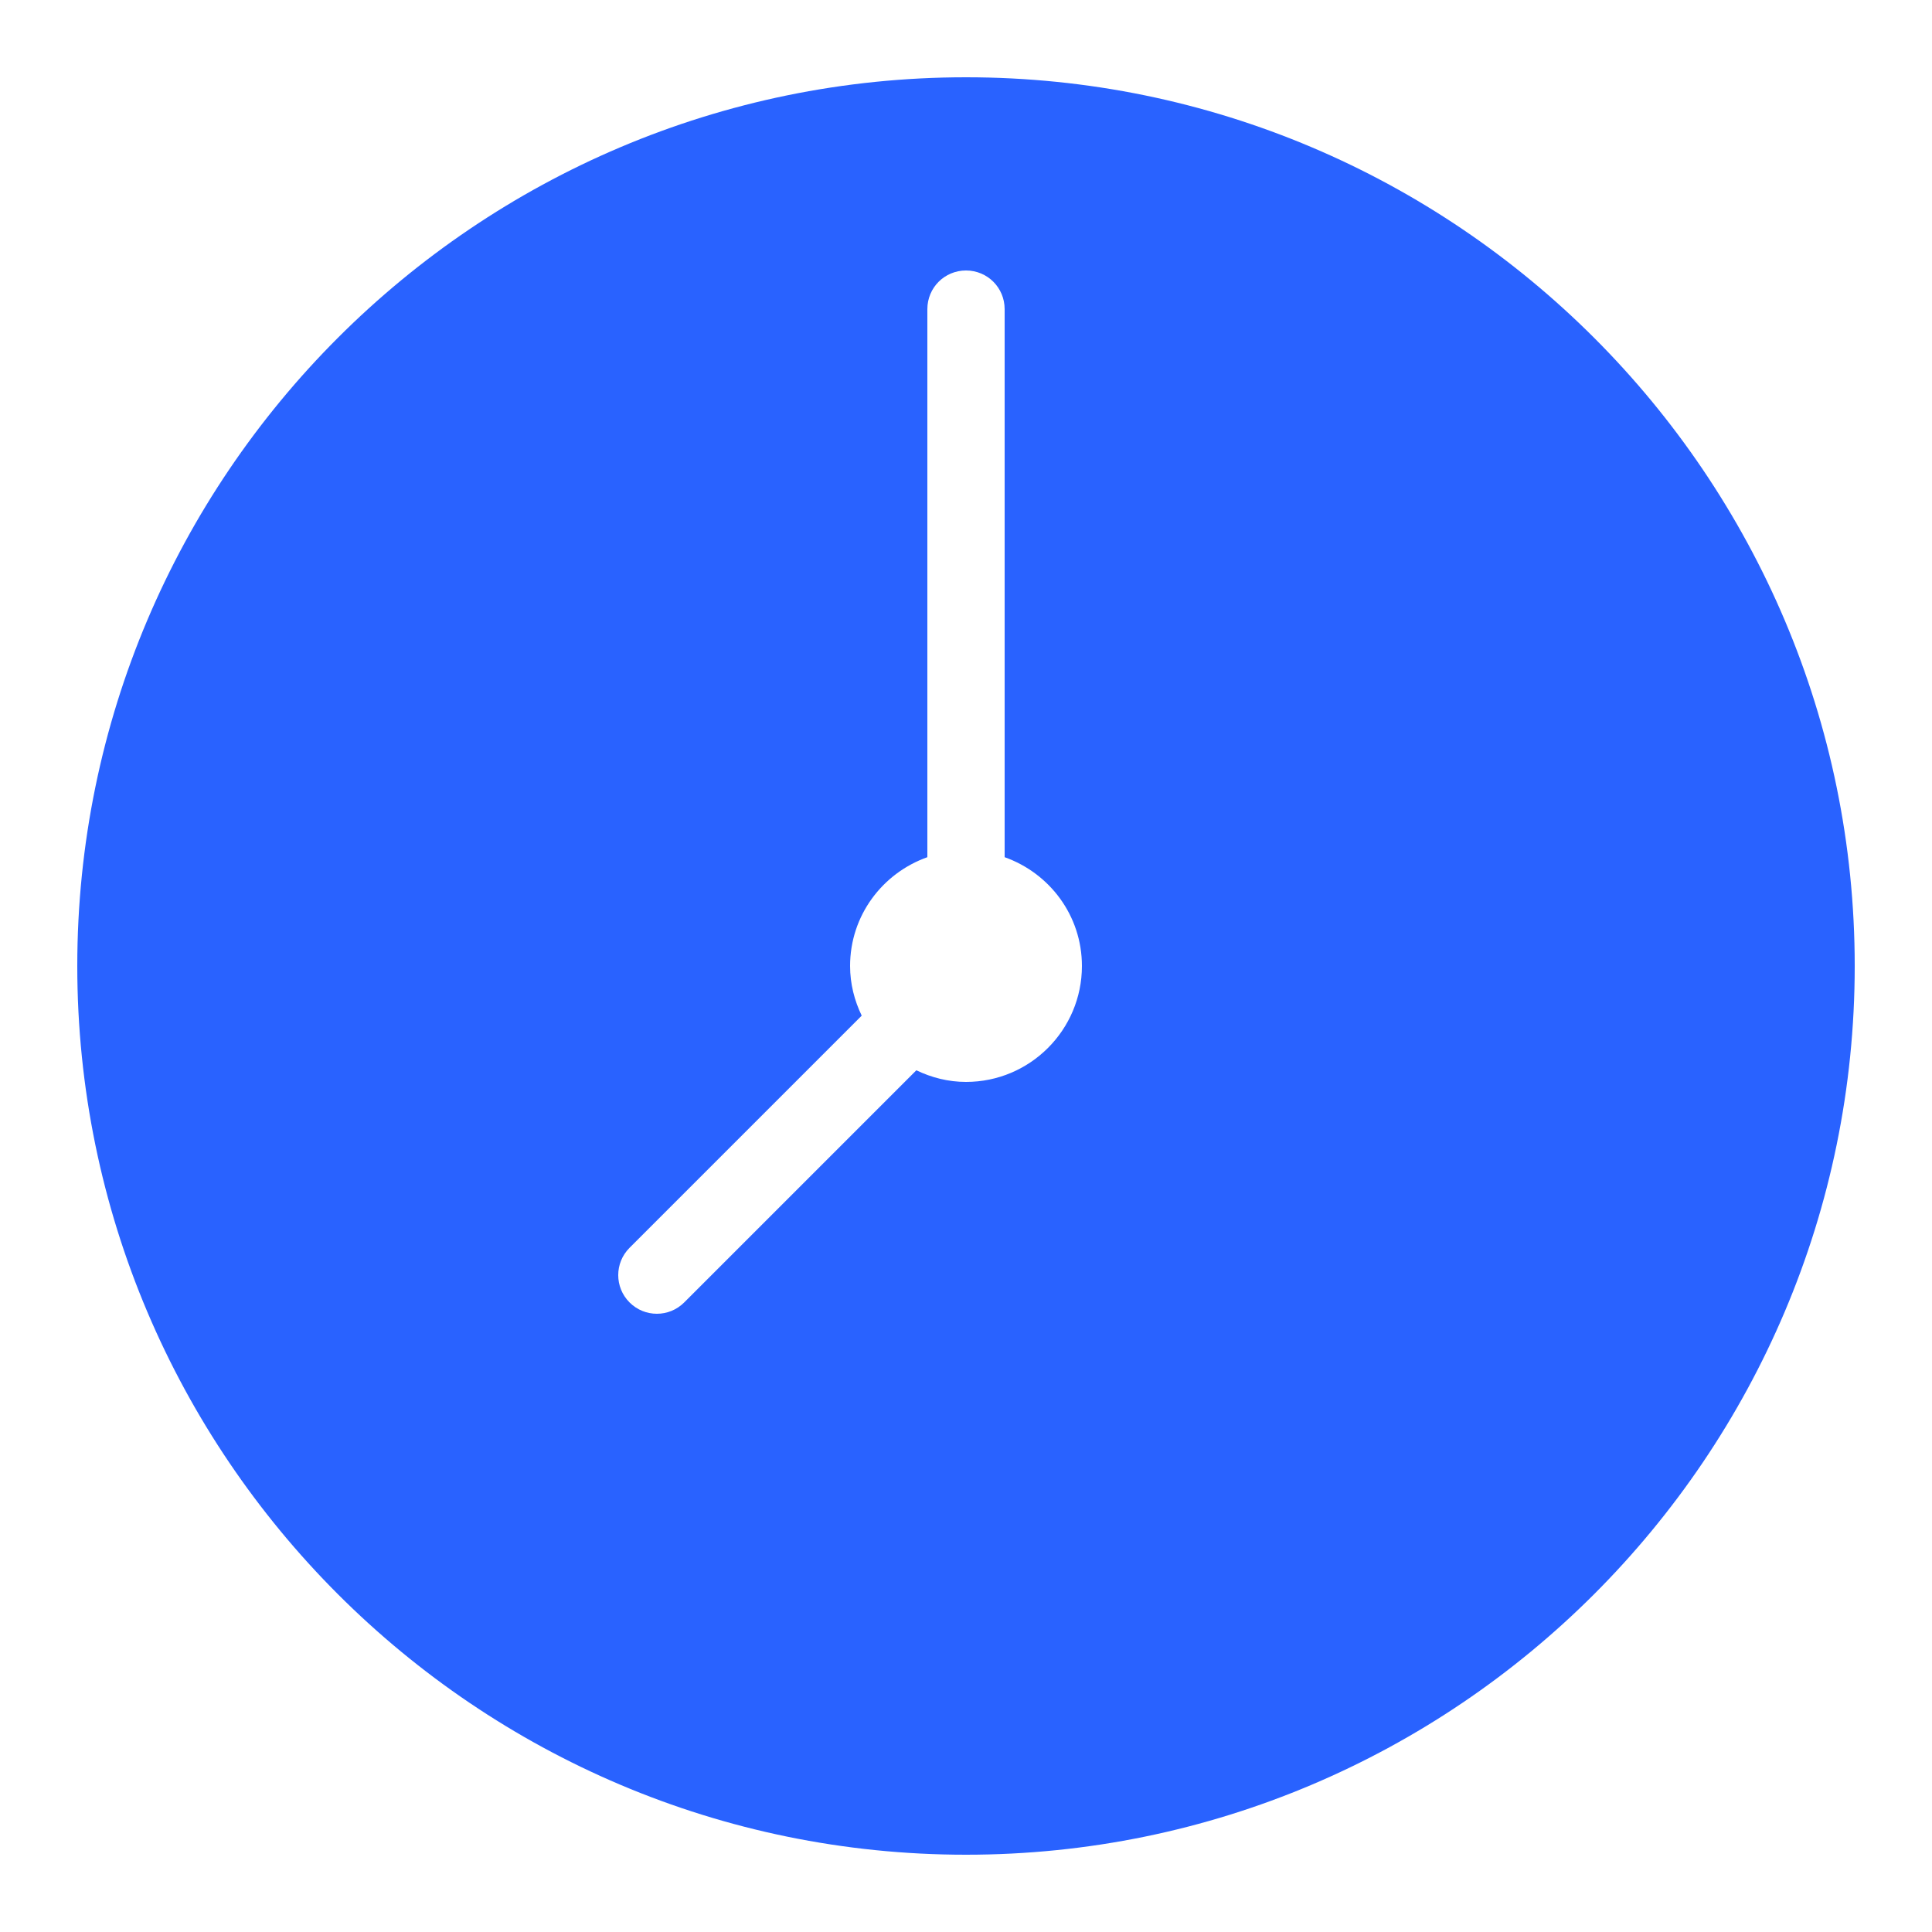
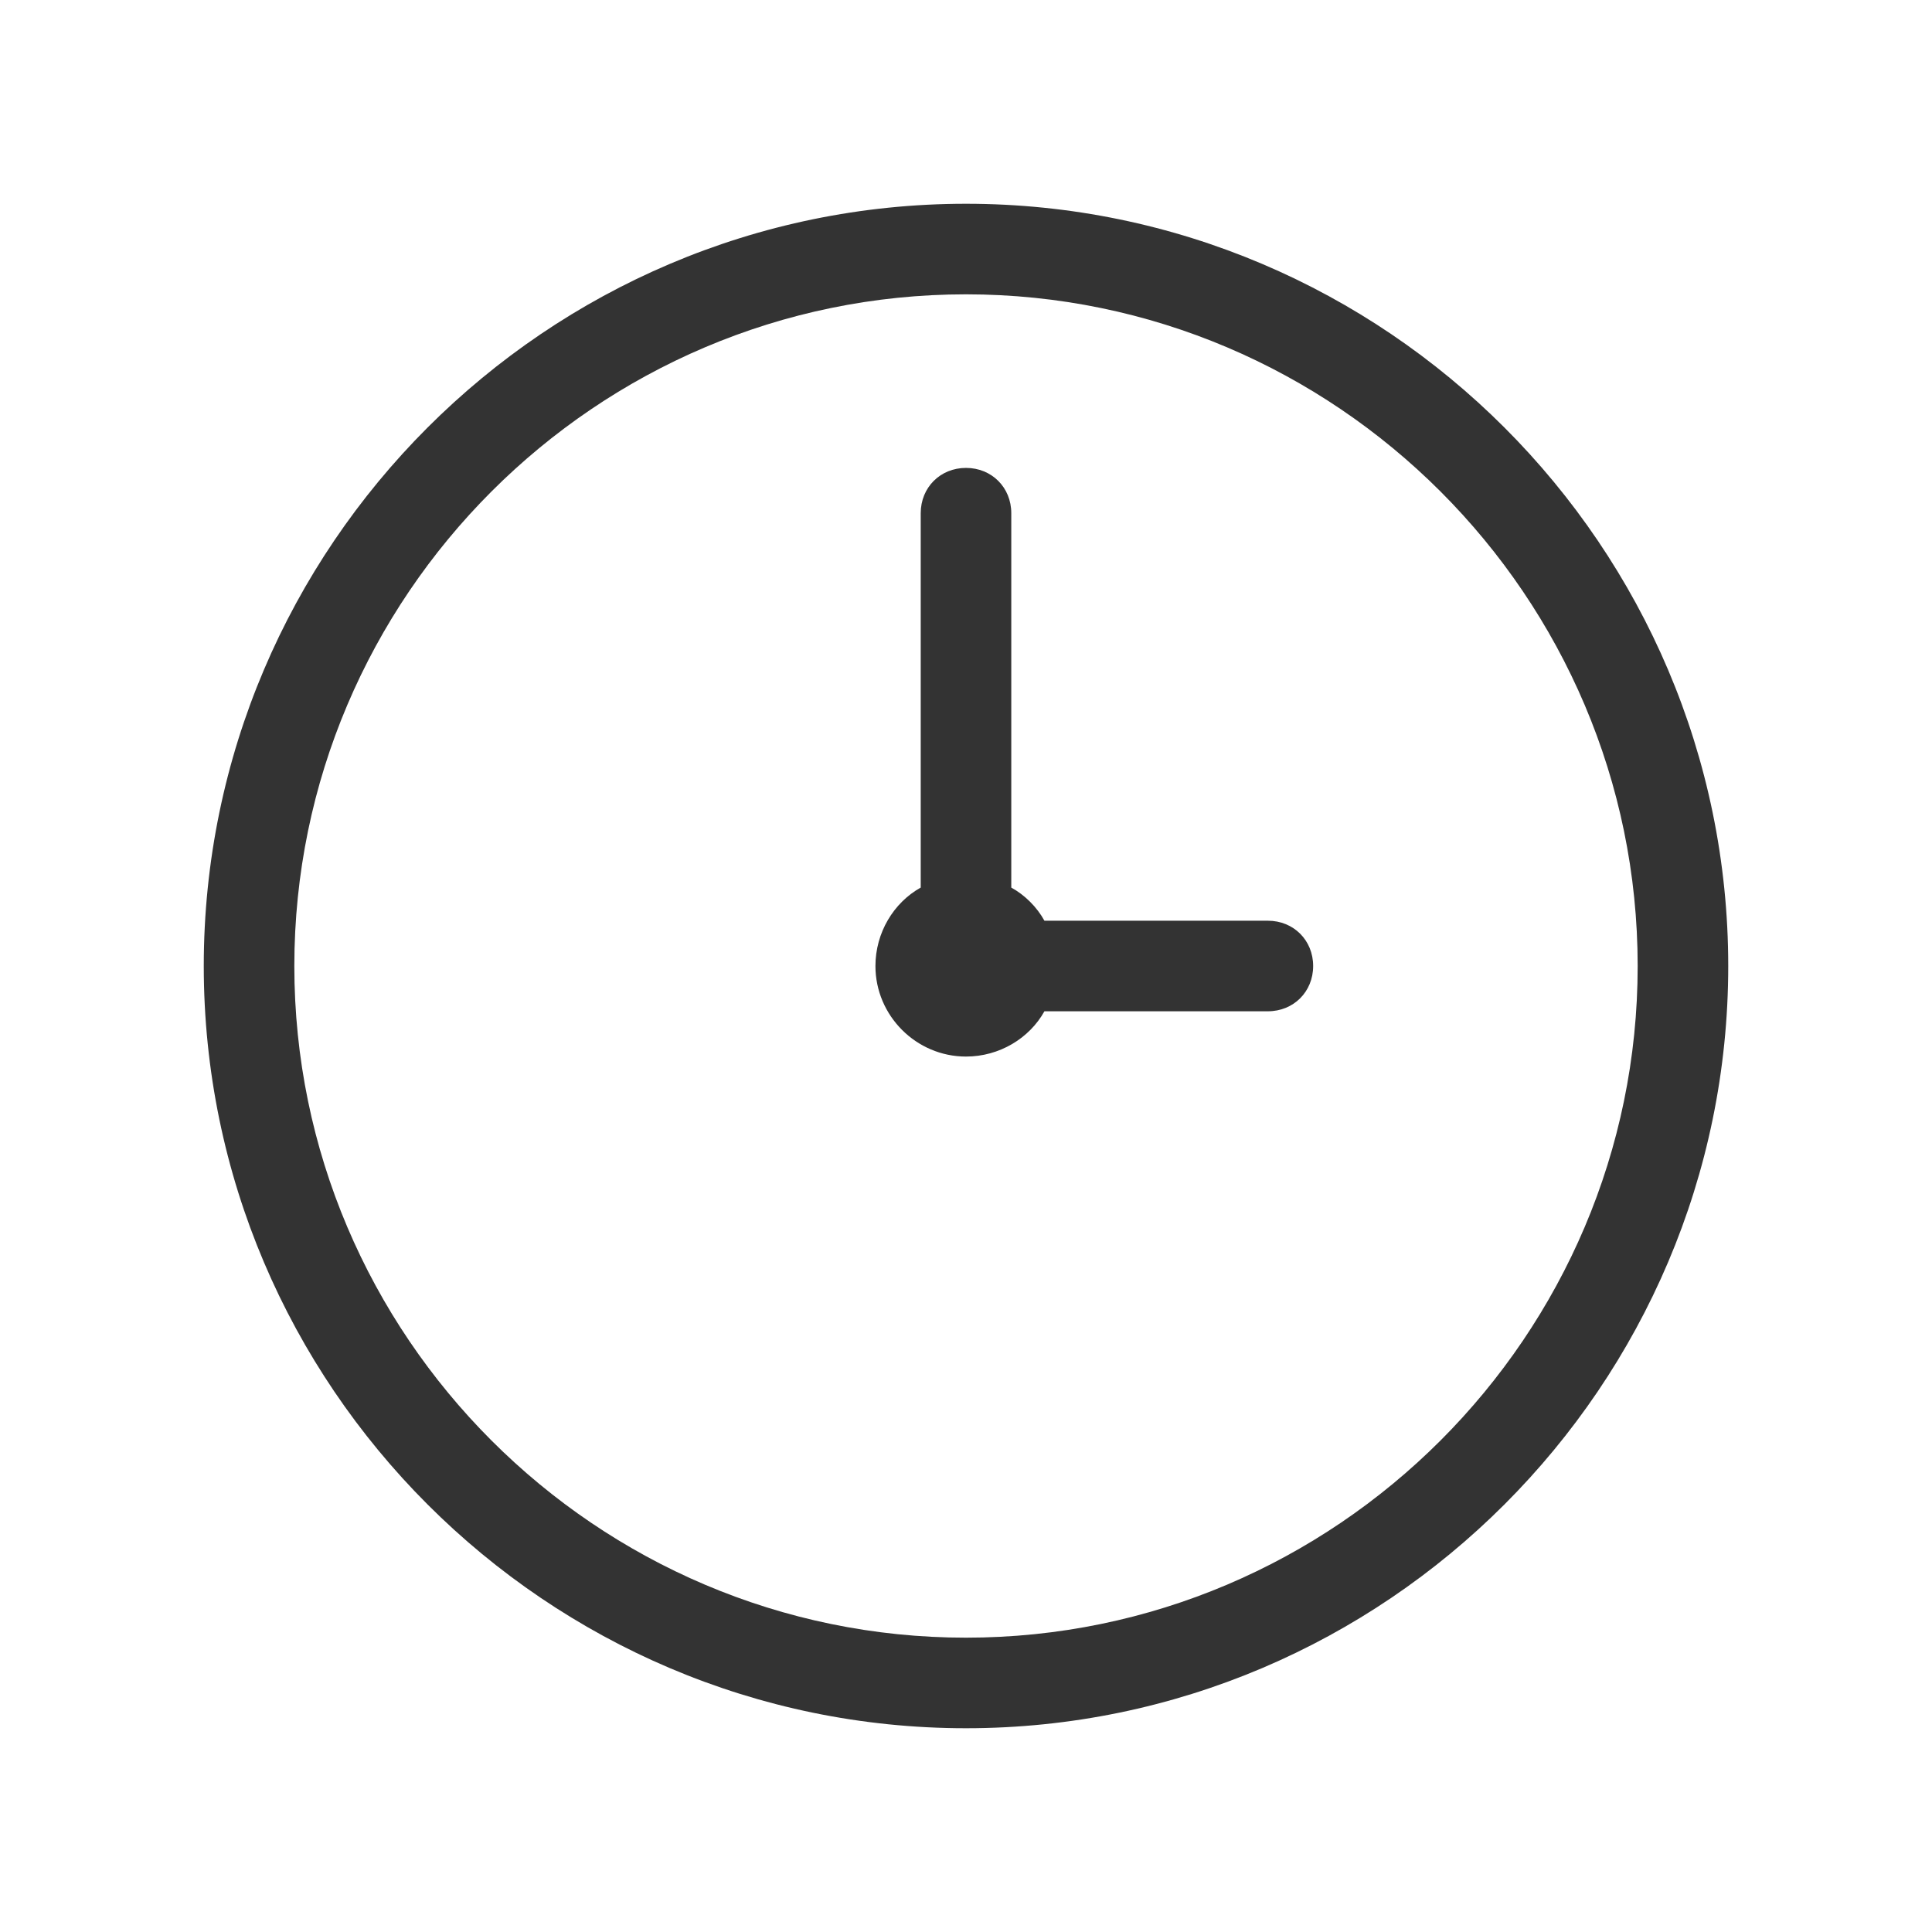
- <svg xmlns="http://www.w3.org/2000/svg" width="50pt" height="50pt" viewBox="0 0 50 50" version="1.1">
-   <g id="surface4373309">
-     <path style=" stroke:none;fill-rule:nonzero;fill:rgb(16.078%,38.431%,100%);fill-opacity:1;" d="M 25 2 C 12.316 2 2 12.316 2 25 C 2 37.684 12.316 48 25 48 C 37.684 48 48 37.684 48 25 C 48 12.316 37.684 2 25 2 Z M 25 28 C 24.539 28 24.105 27.887 23.715 27.699 L 17.707 33.707 C 17.512 33.902 17.258 34 17 34 C 16.742 34 16.488 33.902 16.293 33.707 C 15.902 33.316 15.902 32.684 16.293 32.293 L 22.301 26.285 C 22.113 25.895 22 25.461 22 25 C 22 23.695 22.836 22.598 24 22.184 L 24 8 C 24 7.445 24.445 7 25 7 C 25.555 7 26 7.445 26 8 L 26 22.184 C 27.164 22.598 28 23.695 28 25 C 28 26.656 26.656 28 25 28 Z M 25 28 " />
+ <svg xmlns="http://www.w3.org/2000/svg" width="64pt" height="64pt" viewBox="0 0 64 64" version="1.1">
+   <g id="surface5907962">
+     <path style=" stroke:none;fill-rule:nonzero;fill:rgb(20%,20%,20%);fill-opacity:1;" d="M 32 6.75 C 18.102 6.75 6.75 18.102 6.75 32 C 6.75 45.898 18.102 57.25 32 57.25 C 45.898 57.25 57.25 45.898 57.25 32 C 57.25 18.102 45.898 6.75 32 6.75 Z M 32 9.75 C 44.25 9.75 54.25 19.75 54.25 32 C 54.25 44.25 44.25 54.25 32 54.25 C 19.75 54.25 9.75 44.25 9.75 32 C 9.75 19.75 19.75 9.75 32 9.75 Z M 32 15.5 C 31.148 15.5 30.5 16.148 30.5 17 L 30.5 29.402 C 29.602 29.902 29 30.898 29 32 C 29 33.648 30.352 35 32 35 C 33.102 35 34.098 34.398 34.598 33.5 L 42 33.5 C 42.852 33.5 43.5 32.852 43.5 32 C 43.5 31.148 42.852 30.5 42 30.5 L 34.598 30.5 C 34.352 30.051 33.949 29.648 33.5 29.402 L 33.5 17 C 33.5 16.148 32.852 15.5 32 15.5 Z M 32 15.5 " />
  </g>
</svg>
